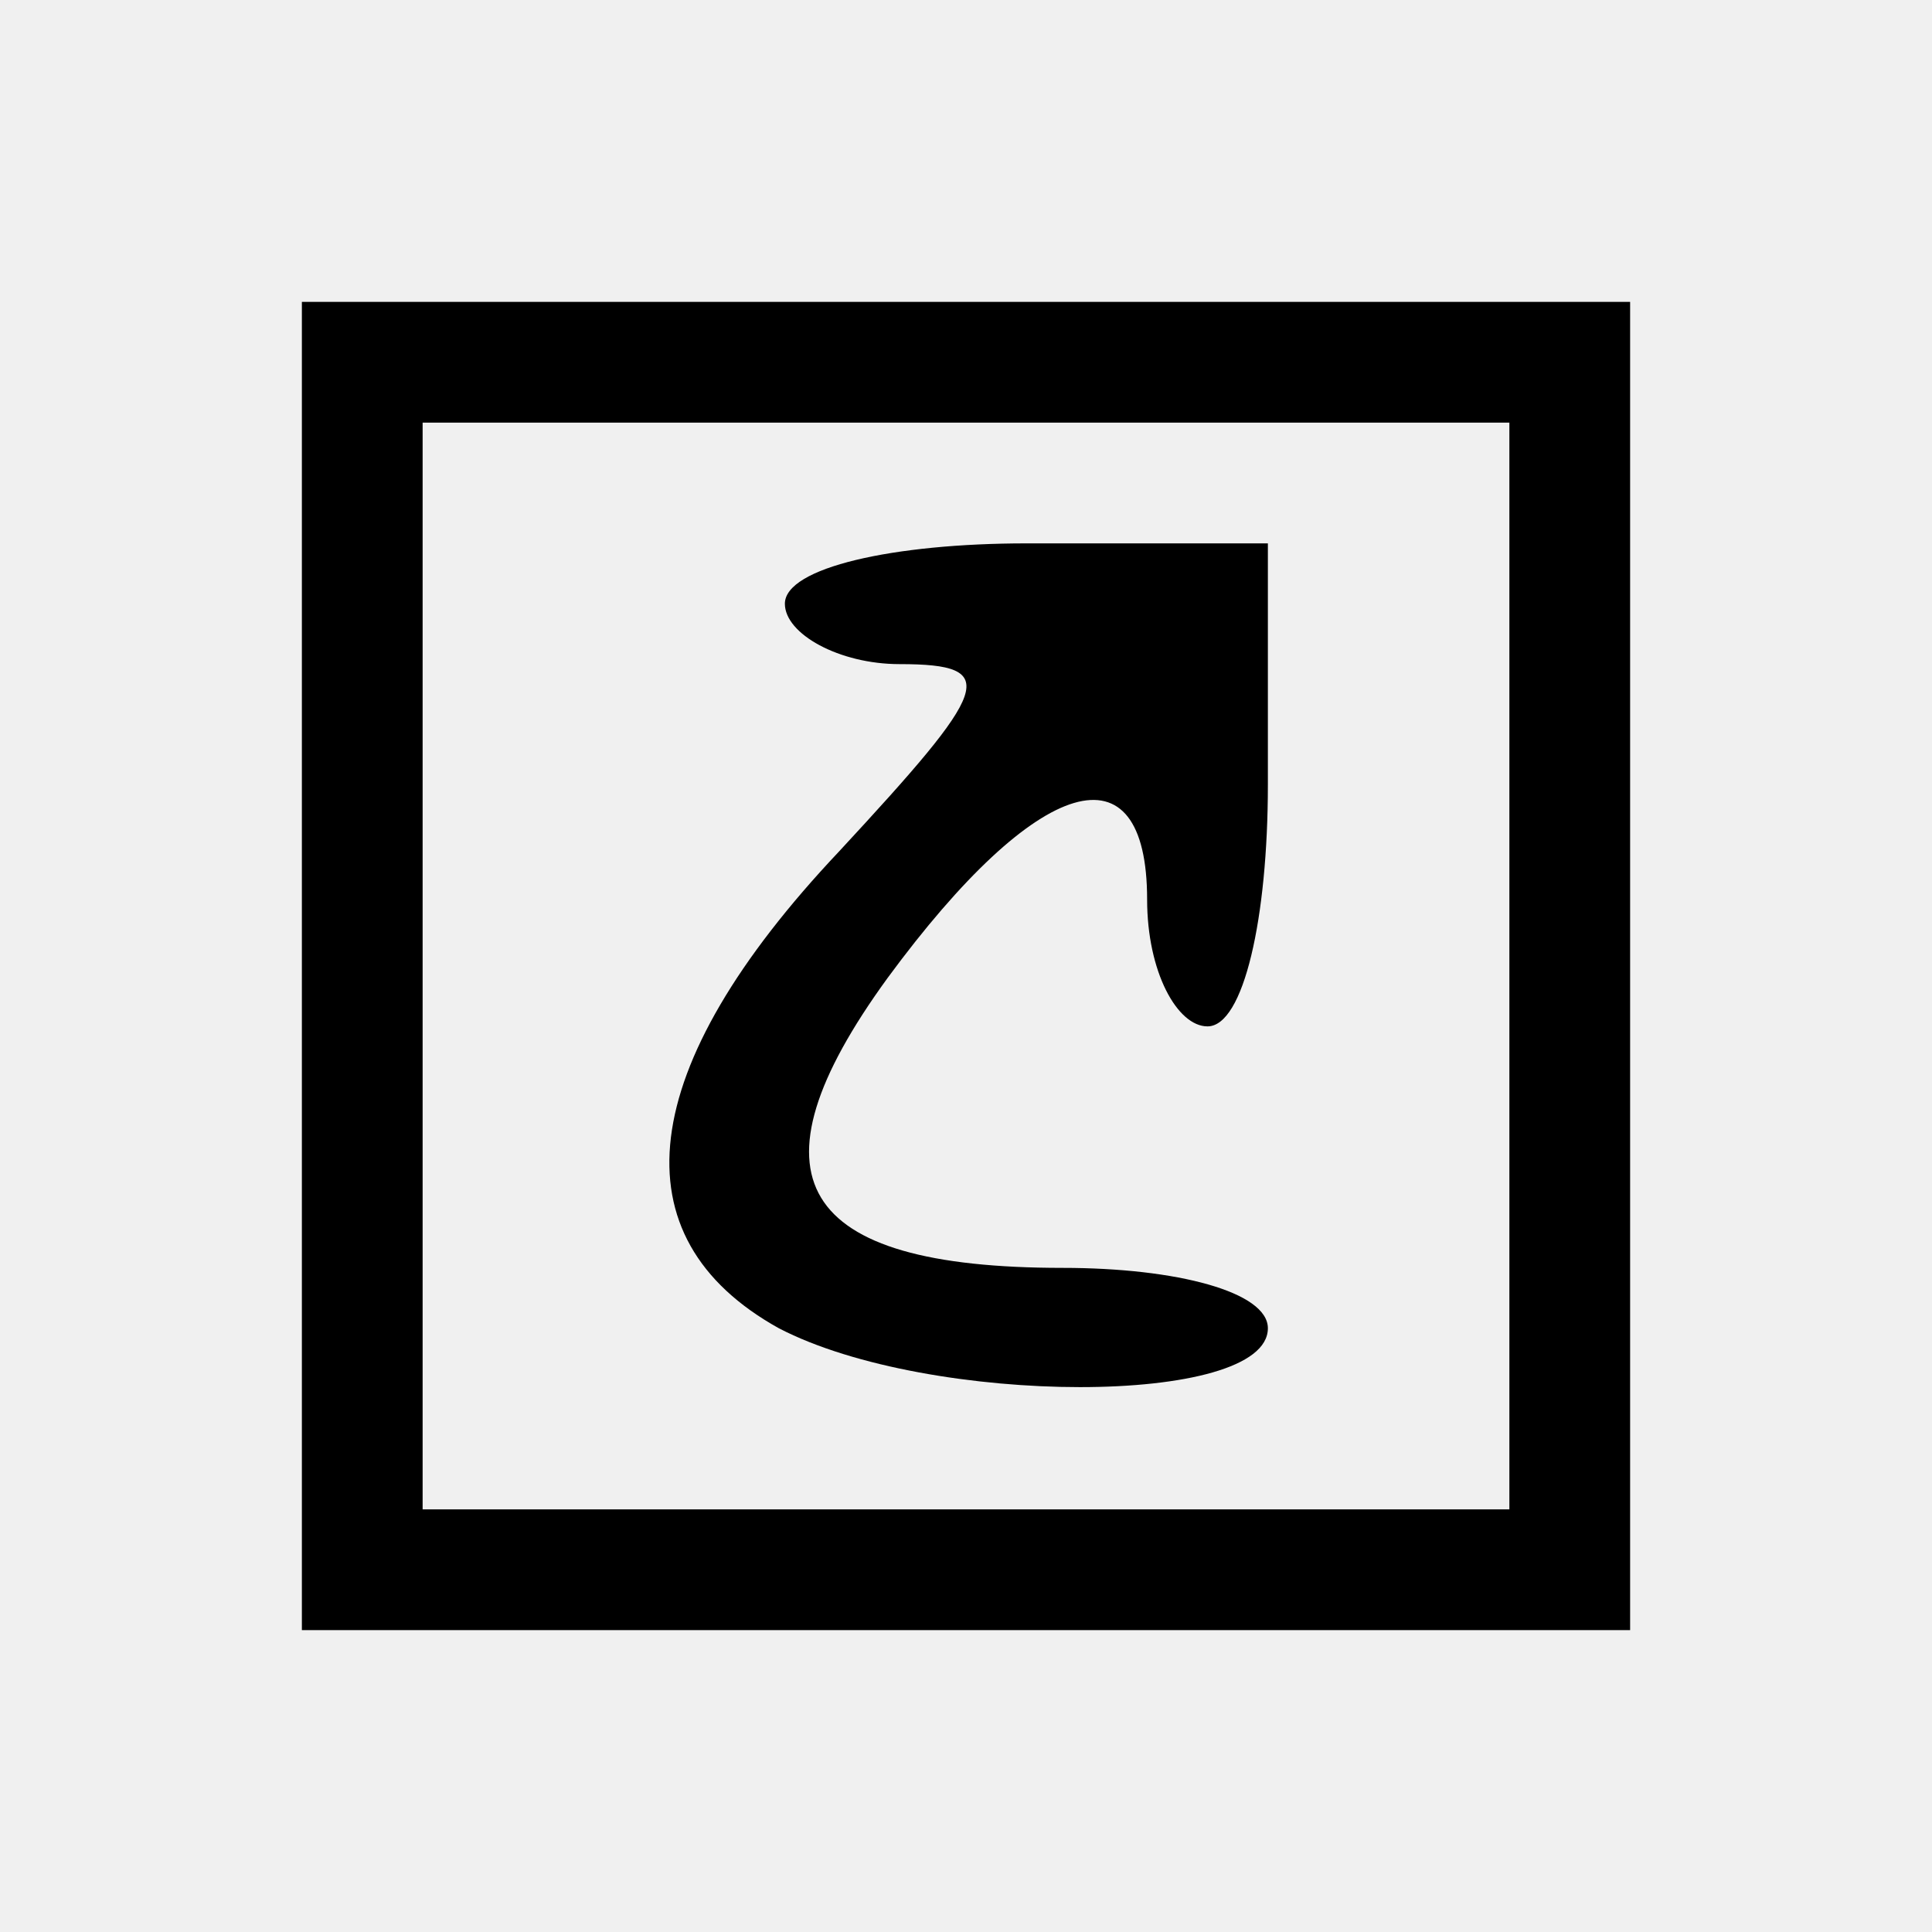
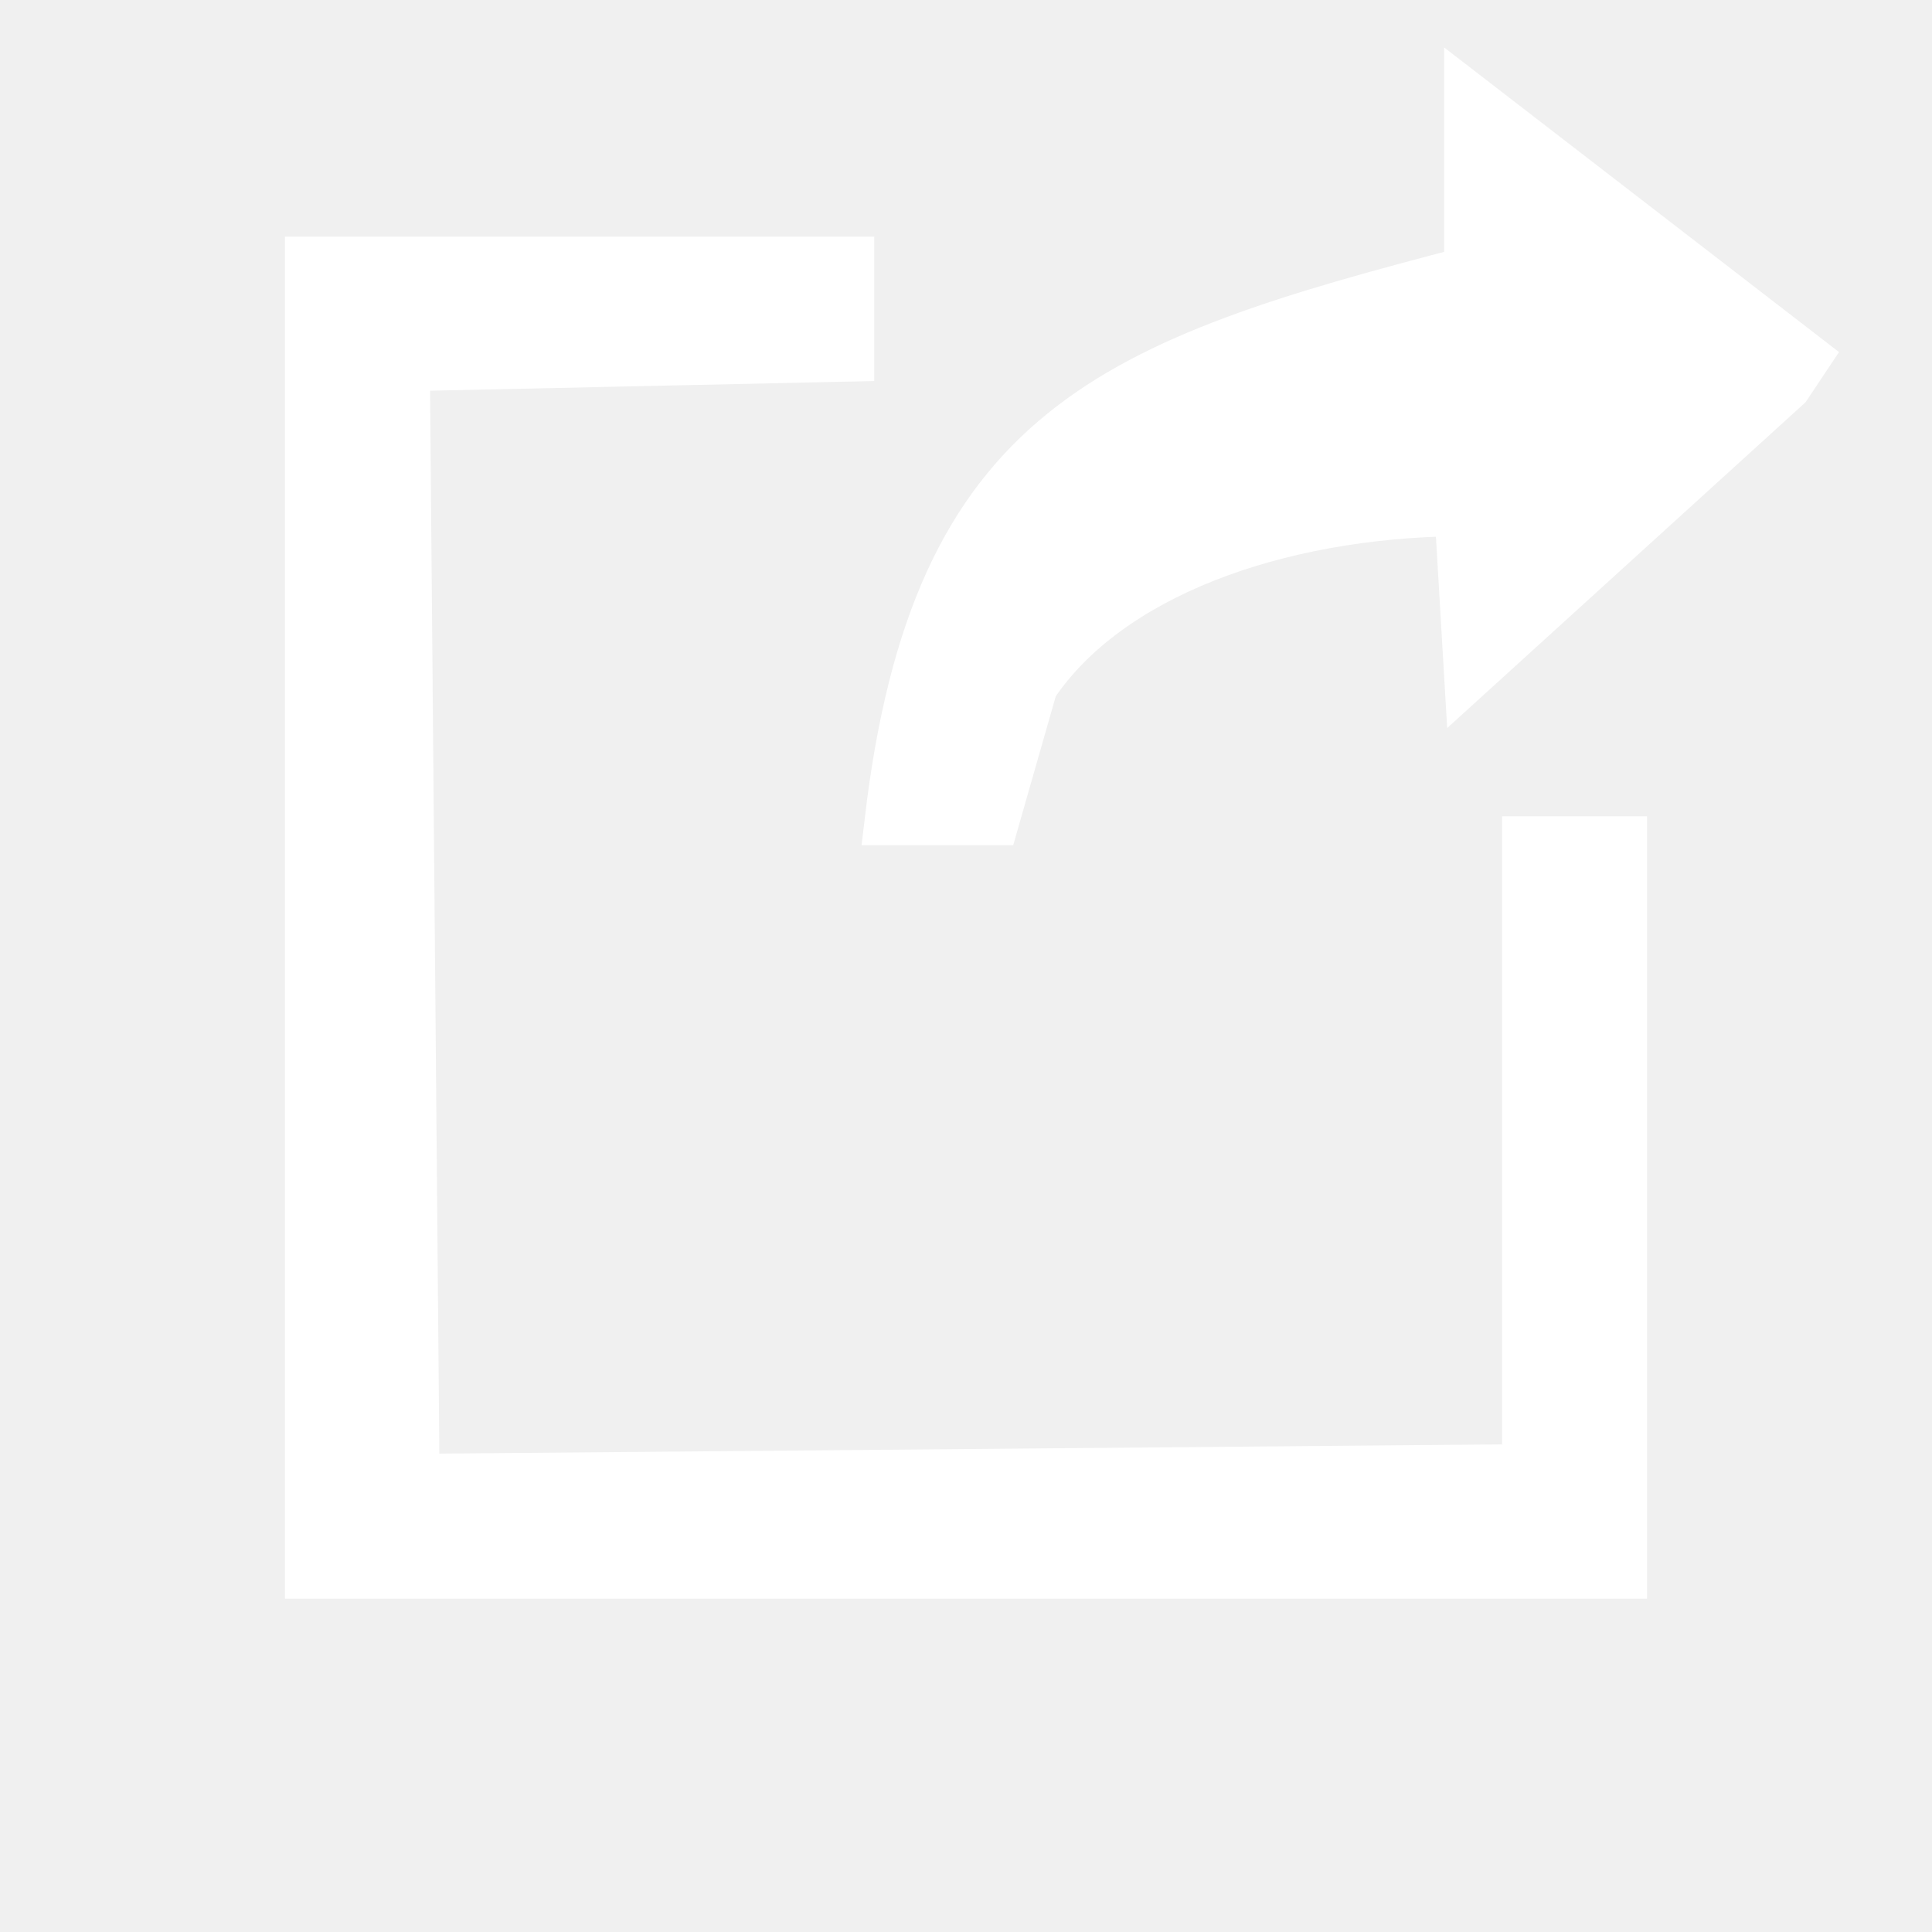
- <svg xmlns="http://www.w3.org/2000/svg" version="1.0" width="32pt" height="32pt" viewBox="0 0 32 32" preserveAspectRatio="xMidYMid meet">
-   <g transform="translate(0,32) scale(0.1,-0.1)" fill="#000000" stroke="none">
-     <path d="M50 160 l0 -110 110 0 110 0 0 110 0 110 -110 0 -110 0 0 -110z m200 0 l0 -90 -90 0 -90 0 0 90 0 90 90 0 90 0 0 -90z" />
-     <path d="M130 220 c0 -5 9 -10 19 -10 17 0 15 -4 -10 -31 -34 -36 -37 -64 -10 -79 25 -13 81 -13 81 0 0 6 -15 10 -34 10 -44 0 -53 15 -29 48 25 34 43 39 43 13 0 -12 5 -21 10 -21 6 0 10 18 10 40 l0 40 -40 0 c-22 0 -40 -4 -40 -10z" />
-   </g>
+ <svg xmlns="http://www.w3.org/2000/svg" width="400" height="400" viewBox="-10 15 200 200">
+   <defs>
+     <style>
+       .cls-1 {
+         fill: #fff;
+         fill-rule: evenodd;
+       }
+     </style>
+   </defs>
+   <path id="Color_Fill_1" stroke="#fff" stroke-width="5px" data-name="Color Fill 1" class="cls-1" d="M142,25l35,27-2,3L142,85q-0.5-8.5-1-17c-18.91.214-36.309,6.505-44,18l-4,14H82c4.827-40.857,23.1-47.392,60-57V25ZM22,42H78V52L32,53l1,115,115-1V102h10v76H22V42Z" />
</svg>
